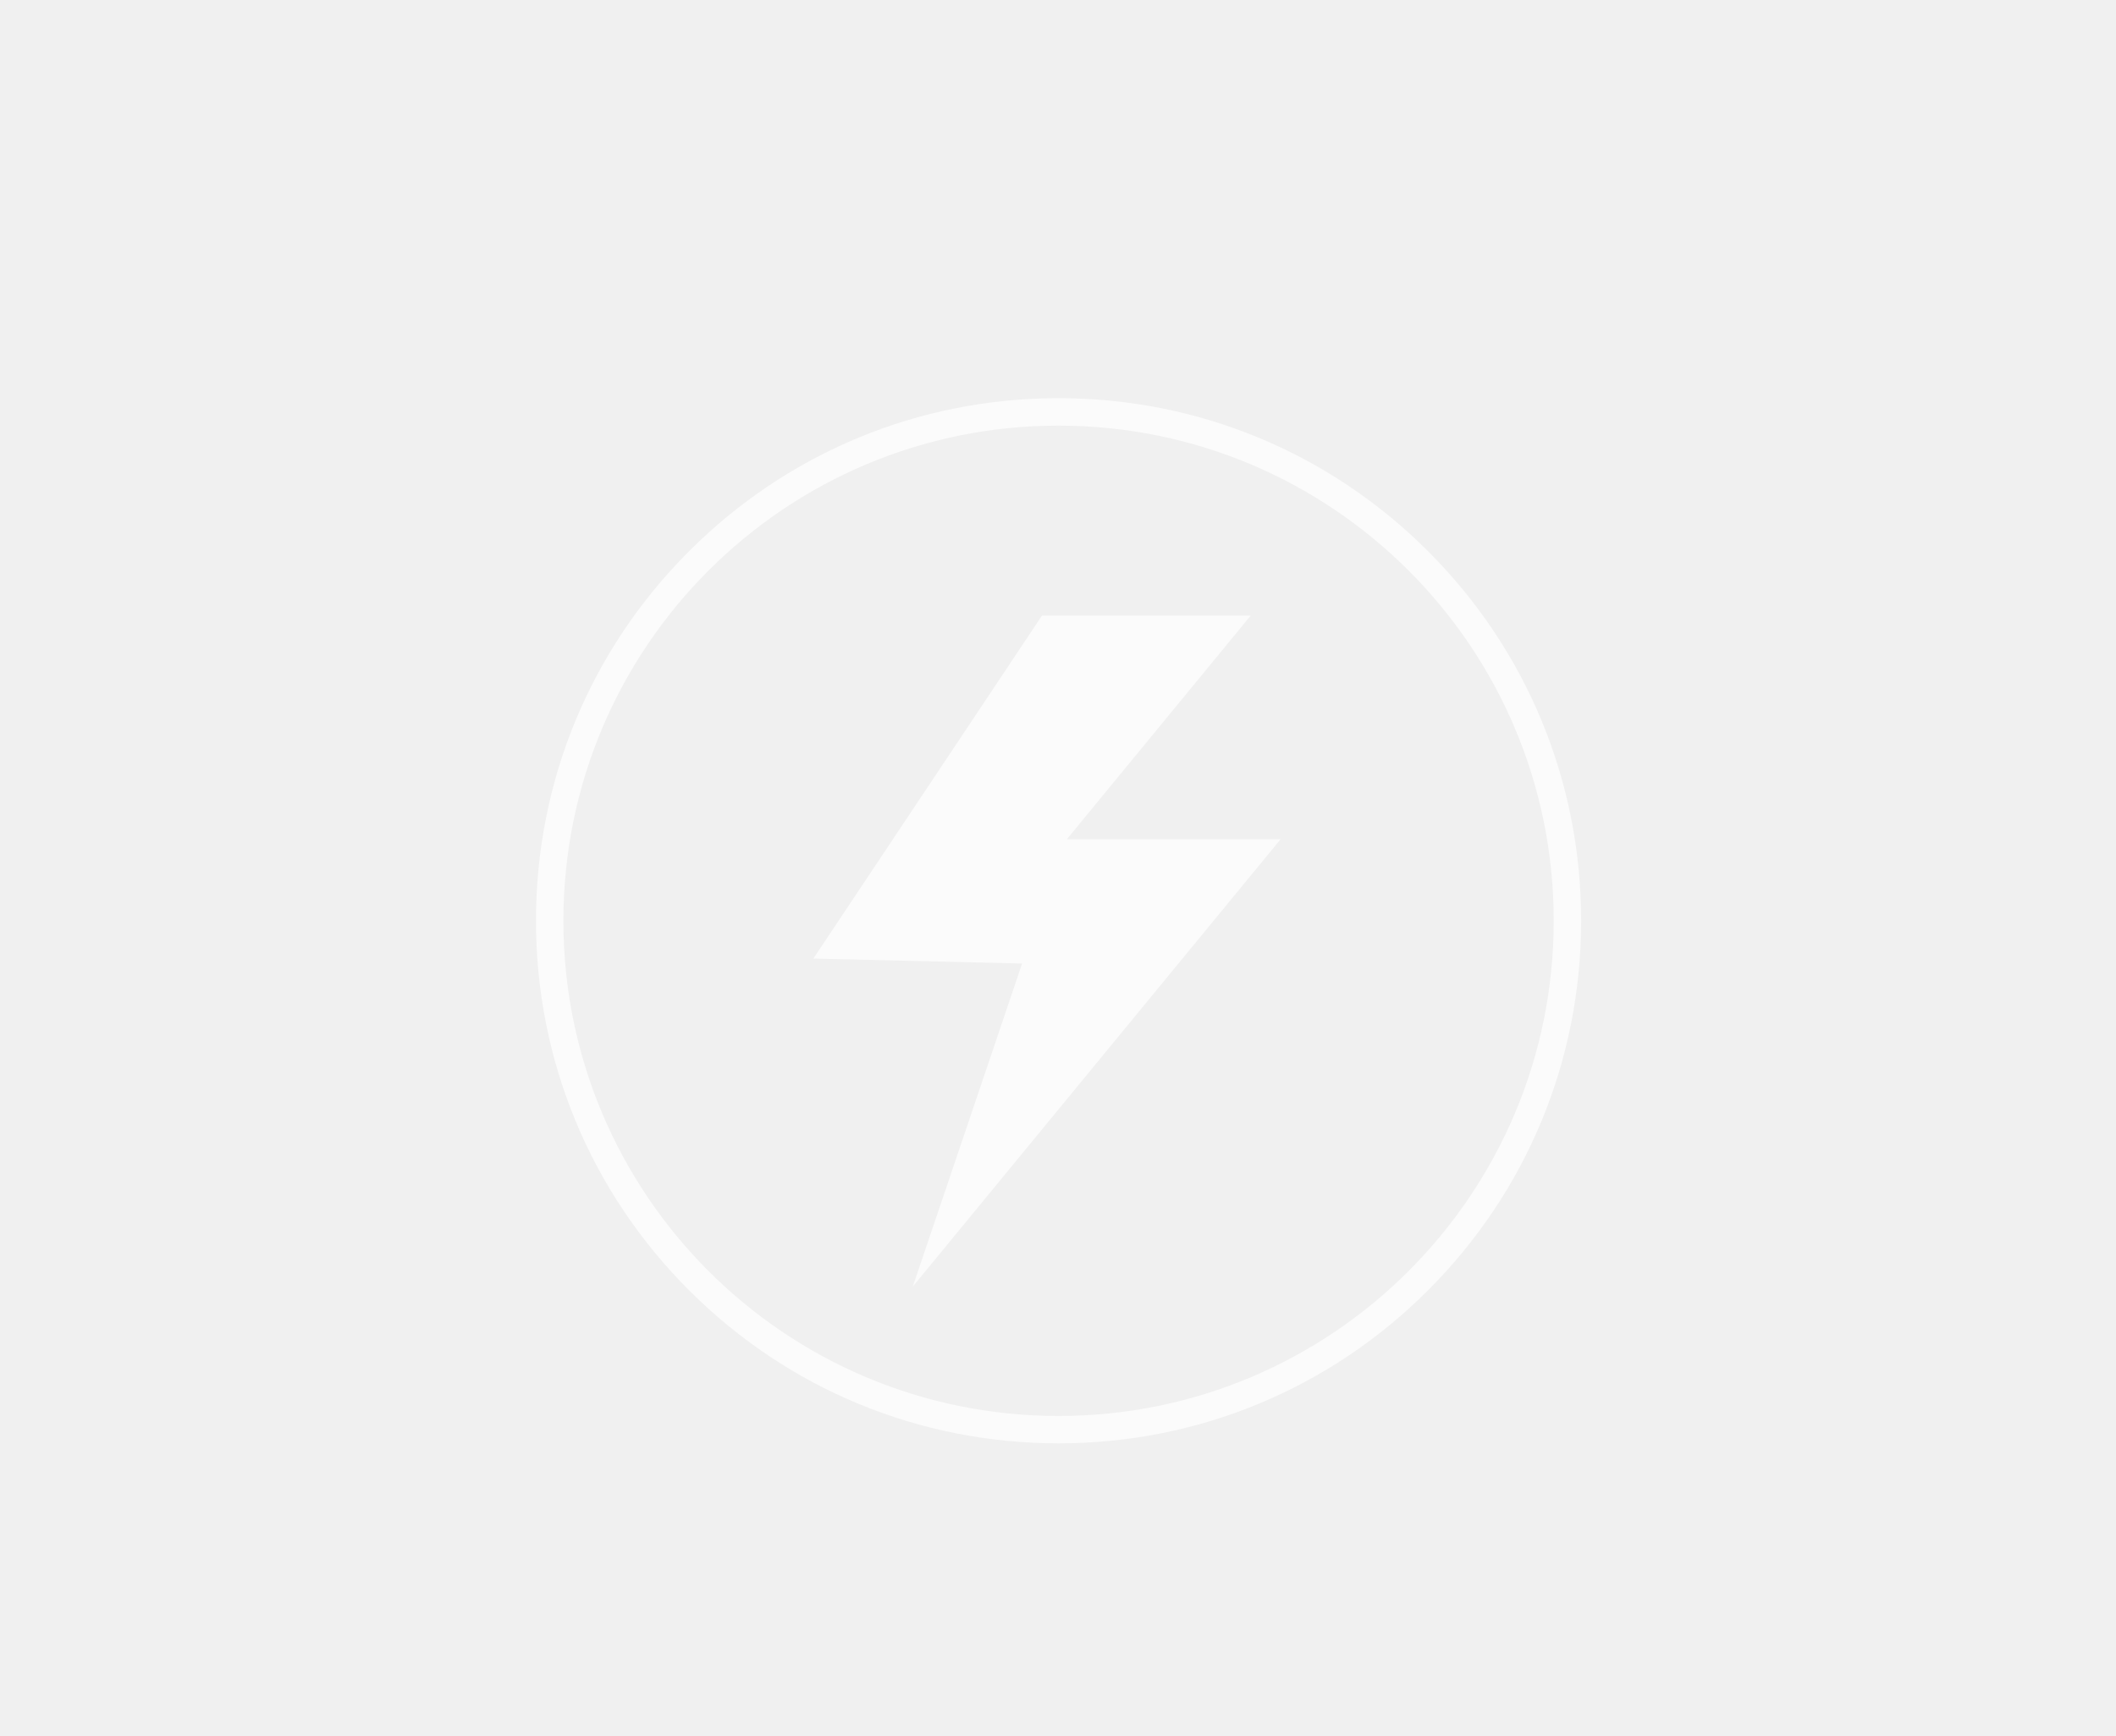
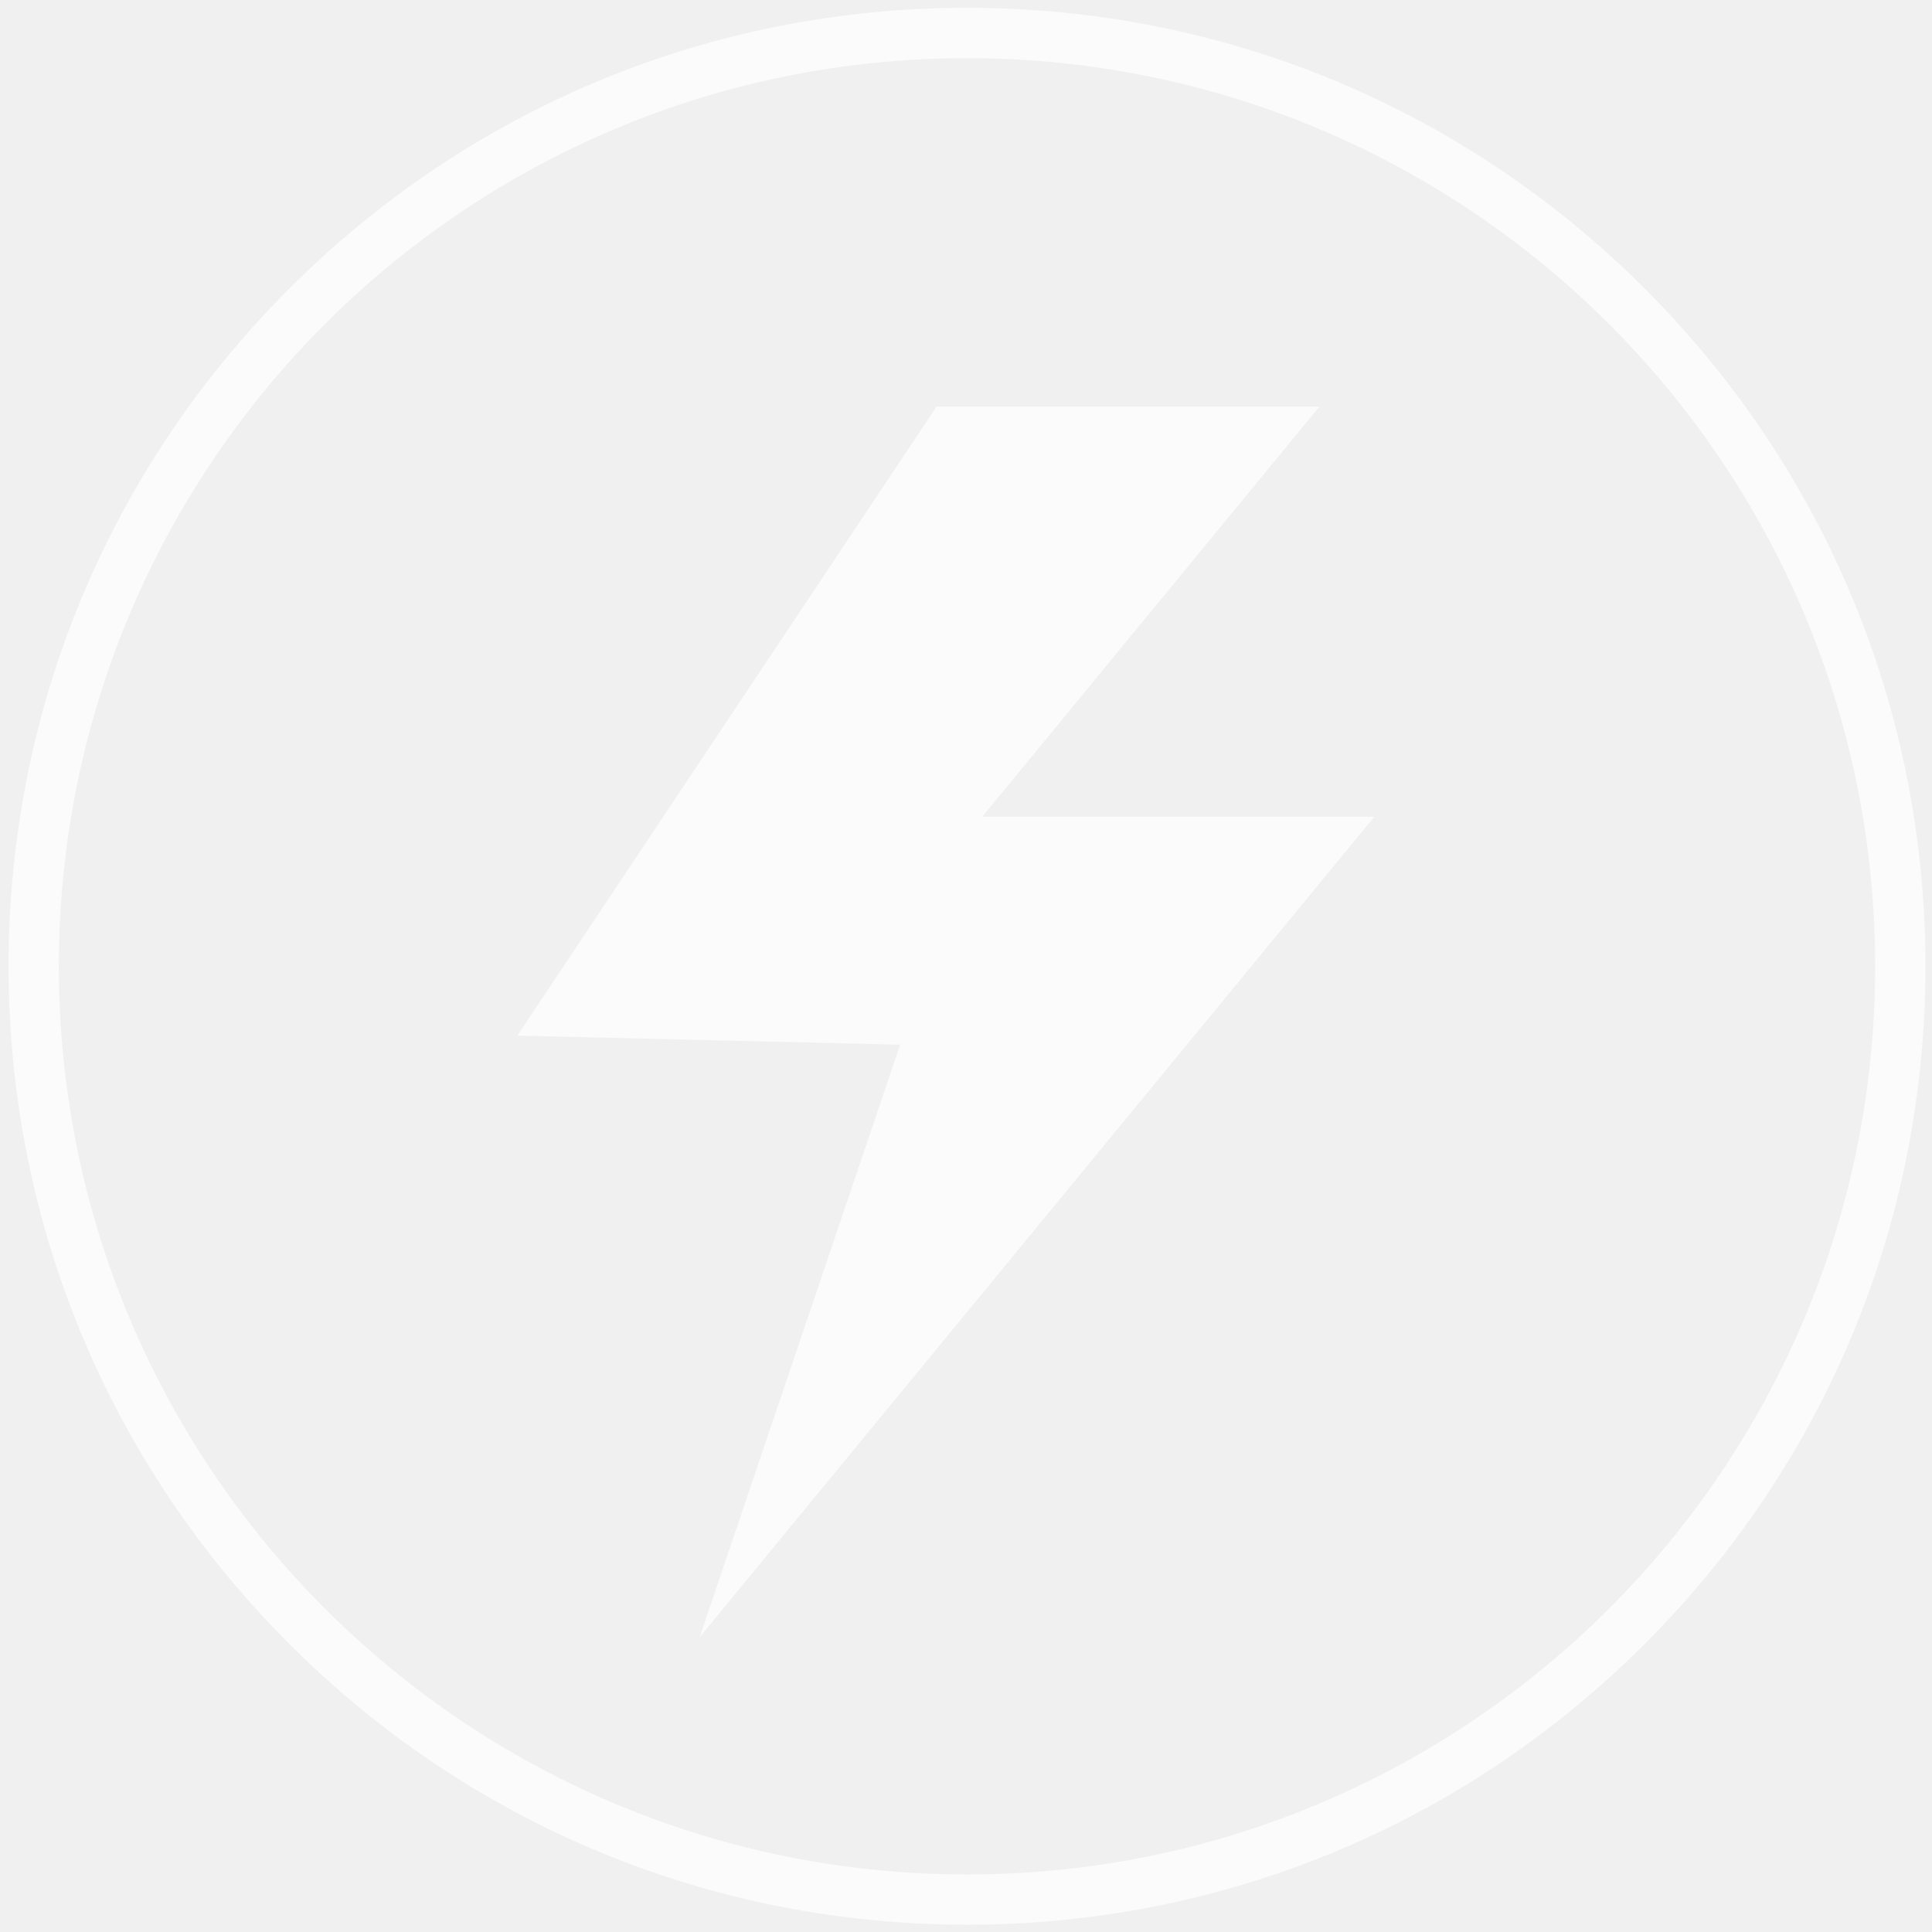
- <svg xmlns="http://www.w3.org/2000/svg" xmlns:xlink="http://www.w3.org/1999/xlink" version="1.1" id="Layer_1" x="0px" y="0px" viewBox="0 0 462 379" style="enable-background:new 0 0 462 379;" xml:space="preserve">
+ <svg xmlns="http://www.w3.org/2000/svg" version="1.1" id="Layer_1" x="0px" y="0px" viewBox="116 86 230 230" style="enable-background:new 0 0 462 379;" xml:space="preserve">
  <style type="text/css">
	.st0{opacity:0.71;fill:#FFFFFF;}
	.st1{opacity:0.71;}
	.st2{fill:#FFFFFF;}
	.st3{fill:#0C1E59;}
	.st4{fill:#FFE578;}
	.st5{fill:#FFF8D9;}
	.st6{opacity:0.55;}
	.st7{fill:#BC9D1B;}
	.st8{fill:#C0C5FF;}
	.st9{clip-path:url(#SVGID_2_);fill:#EFE88F;}
	.st10{fill:#F8F9FF;}
	.st11{fill:#B71E16;}
	.st12{fill:#EAEADF;}
	.st13{fill:#343638;}
	.st14{fill:#F4D122;}
	.st15{fill:#6695F2;}
	.st16{fill:#E23D4A;}
	.st17{fill:#A8EF8E;}
	.st18{fill:#DDDDD4;}
</style>
  <g>
    <polygon class="st0" points="227.5,134.4 273.08,134.4 232.93,183.24 279.6,183.24 199.29,280.91 223.16,210.37 177.58,209.29  " />
    <g class="st1">
      <path class="st2" d="M231.12,92.93c59.71,0,108.11,48.4,108.11,108.11s-48.4,108.11-108.11,108.11s-108.11-48.4-108.11-108.11    S171.41,92.93,231.12,92.93 M231.12,86.93c-30.48,0-59.13,11.87-80.68,33.42s-33.42,50.21-33.42,80.68s11.87,59.13,33.42,80.68    s50.21,33.42,80.68,33.42s59.13-11.87,80.68-33.42s33.42-50.21,33.42-80.68s-11.87-59.13-33.42-80.68S261.59,86.93,231.12,86.93    L231.12,86.93z" />
    </g>
  </g>
-   <g>
-     <circle class="st0" cx="-295.08" cy="1115.04" r="15.93" />
-     <circle class="st0" cx="-176.16" cy="1115.04" r="15.93" />
-     <path class="st0" d="M-271.46,1144.91h71.69c1.9,21.4-15.22,39.83-35.85,39.83S-273.36,1166.32-271.46,1144.91z" />
-     <g class="st1">
-       <path class="st2" d="M-235.83,1021.04c59.71,0,108.11,48.4,108.11,108.11s-48.4,108.11-108.11,108.11s-108.11-48.4-108.11-108.11    S-295.54,1021.04-235.83,1021.04 M-235.83,1015.04c-30.48,0-59.13,11.87-80.68,33.42c-21.55,21.55-33.42,50.21-33.42,80.68    s11.87,59.13,33.42,80.68c21.55,21.55,50.21,33.42,80.68,33.42s59.13-11.87,80.68-33.42s33.42-50.21,33.42-80.68    s-11.87-59.13-33.42-80.68C-176.7,1026.91-205.35,1015.04-235.83,1015.04L-235.83,1015.04z" />
-     </g>
-   </g>
-   <g>
-     <path class="st0" d="M-370.05,799.37c-2.93-9.51-13.02-24.08-28.62-25.37c-17.59-1.45-29.67,15-30.57,16.26   c-0.89-1.26-12.98-17.71-30.57-16.26c-15.64,1.29-25.67,15.93-28.62,25.37c-7.29,23.33,15.6,56.87,58.54,81.62   C-386.27,856.23-362.87,822.69-370.05,799.37z" />
-     <g class="st1">
-       <path class="st2" d="M-428.93,712.17c59.71,0,108.11,48.4,108.11,108.11c0,59.71-48.4,108.11-108.11,108.11    c-59.71,0-108.11-48.4-108.11-108.11C-537.04,760.57-488.64,712.17-428.93,712.17 M-428.93,706.17    c-30.48,0-59.13,11.87-80.68,33.42c-21.55,21.55-33.42,50.21-33.42,80.68c0,30.48,11.87,59.13,33.42,80.68    s50.21,33.42,80.68,33.42c30.48,0,59.13-11.87,80.68-33.42s33.42-50.21,33.42-80.68c0-30.48-11.87-59.13-33.42-80.68    S-398.45,706.17-428.93,706.17L-428.93,706.17z" />
-     </g>
-   </g>
-   <g>
-     <circle class="st3" cx="-350.91" cy="354.11" r="152.97" />
-     <g>
-       <g>
-         <path class="st4" d="M-364.7,364.25c-20.91-52.28,5.7-98.18,45.01-124.28c-15.55-0.77-40.14-0.44-55.81,5.19     c-61.74,22.15-94.43,88.5-73.01,148.18c21.42,59.68,88.83,90.1,150.57,67.95c15.67-5.62,32.95-24.23,44.47-34.71     C-300.09,432.02-346.33,410.17-364.7,364.25z M-428.84,338.91c-4.64,0-8.39-7.73-8.39-17.26c0-9.53,3.76-17.26,8.39-17.26     s8.39,7.73,8.39,17.26C-420.44,331.18-424.2,338.91-428.84,338.91z M-405.7,296.29c-1.52,4.93-4.1,8.51-5.77,8     s-1.8-4.93-0.28-9.86c1.52-4.93,4.1-8.51,5.77-8S-404.18,291.36-405.7,296.29z M-322.23,438.49c-3.65,2.86-11.37-0.91-17.25-8.42     c-5.88-7.51-7.68-15.91-4.03-18.77c3.65-2.86,11.37,0.91,17.25,8.42C-320.39,427.23-318.58,435.63-322.23,438.49z" />
-       </g>
-       <g>
-         <ellipse class="st5" cx="-428.84" cy="321.65" rx="8.39" ry="17.26" />
-       </g>
-       <g class="st6">
-         <ellipse class="st7" cx="-428.84" cy="321.65" rx="8.39" ry="17.26" />
-       </g>
-       <g>
-         <ellipse transform="matrix(0.7875 -0.6164 0.6164 0.7875 -332.6336 -114.8633)" class="st5" cx="-332.87" cy="424.9" rx="8.39" ry="17.26" />
-       </g>
-       <g class="st6">
-         <ellipse transform="matrix(0.7875 -0.6164 0.6164 0.7875 -332.6336 -114.8633)" class="st7" cx="-332.87" cy="424.9" rx="8.39" ry="17.26" />
-       </g>
-       <g>
-         <ellipse transform="matrix(0.2941 -0.9558 0.9558 0.2941 -570.8255 -182.1518)" class="st5" cx="-408.73" cy="295.36" rx="9.34" ry="3.17" />
-       </g>
-       <g class="st6">
-         <ellipse transform="matrix(0.2941 -0.9558 0.9558 0.2941 -570.8255 -182.1518)" class="st7" cx="-408.73" cy="295.36" rx="9.34" ry="3.17" />
-       </g>
-     </g>
-     <path class="st8" d="M-424.24,272.4c3.96-6.03,11.5-15.8,24.07-23.75c12.29-7.77,23.3-9.96,32.62-11.72   c13.69-2.58,31.16-5.87,47.82,3.17c5.61,3.04,9.58,6.65,12.04,9.18c-5.33,0.06-18.43,0.94-31.35,9.82   c-17.52,12.04-22.13,30.13-23.12,34.53L-424.24,272.4z" />
-     <g>
-       <defs>
-         <path id="SVGID_1_" d="M-424.44,272.24c3.96-6.03,11.5-15.8,24.07-23.75c12.29-7.77,23.3-9.96,32.62-11.72     c13.69-2.58,31.16-5.87,47.82,3.17c5.61,3.04,9.58,6.65,12.04,9.18c-5.33,0.06-18.43,0.94-31.35,9.82     c-17.52,12.04-22.13,30.13-23.12,34.53L-424.44,272.24z" />
-       </defs>
-       <clipPath id="SVGID_2_">
-         <use xlink:href="#SVGID_1_" style="overflow:visible;" />
-       </clipPath>
-       <polygon class="st9" points="-395.42,235.66 -385.25,251.54 -370.65,253.66 -381.22,263.95 -378.72,278.49 -391.62,267.02     -404.84,278.49 -399.22,261 -412.91,253.66 -398.31,251.54   " />
-       <polygon class="st9" points="-350.02,253.95 -354.85,245.8 -363.96,251.77 -360.87,242.63 -366.2,237.83 -356.75,239.14     -354.22,229.33 -351.25,239.01 -343.48,238.83 -350.13,245.98   " />
-       <polygon class="st9" points="-354.25,286.07 -355.2,275.25 -366.11,278.84 -358.37,273.03 -362.89,265.33 -354.88,271.13     -349.05,264.22 -349.75,272.03 -343.71,277.04 -352.67,275.25   " />
-       <polygon class="st9" points="-310.28,245.94 -319.31,247.56 -319.52,256.74 -324.35,248.79 -332.64,251.29 -327.2,244.21     -331.51,237.12 -323.74,239.1 -317.7,233.82 -317.18,241.83   " />
-     </g>
-     <circle class="st2" cx="-307.54" cy="249.12" r="7.13" />
-     <path class="st2" d="M-440.85,288.46l77.56,23.24c2.59,0.78,5.39-0.22,6.9-2.46l2.97-4.4c2.04-3.02,1.05-7.13-2.14-8.88   c-10.62-5.85-23.51-11.9-38.56-17.02c-13.71-4.67-26.39-7.6-37.42-9.46c-2.05-0.35-4.14,0.36-5.56,1.88l-6.5,6.96   C-446.73,281.67-445.25,287.14-440.85,288.46z" />
-     <g>
-       <path class="st10" d="M-313.38,328.55c5.36,1.5,11.03,2.25,16.39,3.64c2.68,0.64,6.32,2.57,6.32,5.78c0,4.28-5.14,6-8.68,6    c-8.57,0-19.28-3.75-27.42-6.21c-4.18-1.18-6.96-3.43-6.21-8.14c0.75-4.5,1.93-9,3.32-13.39c2.68-8.68,5.78-15.32,10.5-23.03    c0.21-0.32,0.32-0.64,0.32-1.07c0-0.86-0.75-1.07-1.39-1.18c-4.61-0.75-12.75,0.11-16.28-3.32c-0.96-0.96-1.71-2.03-1.71-3.53    c0-3,3.11-5.14,5.78-5.68c1.29-0.21,2.68-0.32,3.96-0.32c-0.96,0,23.89-0.43,30.1,4.18c1.29,0.96,2.57,2.25,2.57,3.96    c0,2.89-3.75,6.21-5.46,8.36c-6.21,8.14-11.46,21.1-13.92,31.06C-315.2,327.05-314.99,328.02-313.38,328.55z" />
-     </g>
-     <g>
-       <path class="st10" d="M-252.73,337.72c3.77-0.06,7.6-0.67,11.35-0.81c1.86-0.1,4.6,0.45,5.22,2.53c0.83,2.78-2.18,4.89-4.47,5.57    c-5.56,1.66-13.24,1.3-19.01,1.27c-2.94,0.04-5.18-0.88-5.61-4.08c-0.38-3.07-0.49-6.22-0.43-9.34    c0.06-6.15,0.79-11.06,2.36-16.98c0.08-0.25,0.08-0.48,0-0.76c-0.17-0.56-0.69-0.55-1.13-0.5c-3.14,0.4-8.26,2.54-11.21,0.99    c-0.81-0.44-1.51-0.99-1.8-1.96c-0.58-1.95,1.02-3.94,2.66-4.81c0.79-0.39,1.68-0.73,2.51-0.98c-0.63,0.19,15.43-4.9,20.35-3.11    c1.02,0.38,2.1,0.96,2.44,2.08c0.56,1.88-1.23,4.76-1.93,6.48c-2.46,6.49-3.36,15.92-3.03,22.86    C-254.2,337.1-253.87,337.69-252.73,337.72z" />
-     </g>
-     <g>
-       <path class="st10" d="M-279.76,395.41c2.7,1.52,5.68,2.67,8.4,4.13c1.37,0.7,3.08,2.22,2.66,3.96c-0.56,2.32-3.57,2.57-5.49,2.11    c-4.64-1.13-9.95-4.57-14.03-6.97c-2.11-1.19-3.32-2.77-2.29-5.23c1-2.34,2.23-4.62,3.56-6.81c2.59-4.35,5.15-7.53,8.71-11.09    c0.16-0.15,0.26-0.31,0.32-0.54c0.11-0.46-0.27-0.68-0.6-0.82c-2.4-1.01-6.92-1.62-8.38-3.94c-0.4-0.65-0.66-1.33-0.46-2.14    c0.39-1.62,2.36-2.38,3.88-2.31c0.72,0.05,1.49,0.18,2.19,0.35c-0.52-0.13,12.99,2.91,15.75,6.22c0.57,0.69,1.1,1.56,0.87,2.48    c-0.38,1.57-2.85,2.87-4.06,3.81c-4.44,3.59-8.98,9.92-11.63,14.99C-280.55,394.36-280.56,394.91-279.76,395.41z" />
-     </g>
-   </g>
-   <g>
-     <circle class="st3" cx="360.13" cy="769.11" r="152.97" />
-     <g>
-       <path class="st2" d="M291.23,734.51l0.18,94.71c0.04,21.3,17.32,38.55,38.63,38.55h65.6c21.33,0,38.63-17.29,38.63-38.63v-94.49    l-71.39-45.62L291.23,734.51z" />
-     </g>
-     <path class="st11" d="M459.07,732.2l-82.66-58.51c-6.2-4.39-14.44-4.61-20.87-0.56l-35.07,22.1v-18.01   c0-10.38-8.41-18.79-18.79-18.79c-10.38,0-18.79,8.41-18.79,18.79v41.69l-20.21,12.74c-8.78,5.53-11.41,17.13-5.88,25.91   c3.57,5.67,9.67,8.77,15.91,8.77c3.42,0,6.89-0.93,10-2.89l82.24-51.81l72.41,51.25c8.47,5.99,20.19,3.99,26.19-4.48   C469.55,749.92,467.54,738.19,459.07,732.2z" />
-     <path class="st11" d="M332.24,867.77l-0.12-51.87c-0.03-14.02,11.33-25.41,25.35-25.41h16.71c14,0,25.35,11.35,25.35,25.35v51.37   L332.24,867.77z" />
-     <g>
-       <path class="st2" d="M423.18,872.82c-5.2,0-10.11-2.01-13.81-5.67c-3.73-3.69-5.81-8.61-5.84-13.86    c-0.02-4.11,1.21-8.04,3.52-11.34h-23.68c-11.73,0-21.27-9.54-21.27-21.27c0-11.73,9.54-21.27,21.27-21.27h24.29    c-2.67-3.44-4.12-7.66-4.12-12.04c0-5.59,2.39-10.93,6.56-14.66c3.61-3.22,8.25-4.99,13.09-4.99c5.59,0,10.93,2.39,14.66,6.56    l30.88,34.57c6.9,7.72,6.6,19.54-0.68,26.9l-30.87,31.24C433.43,870.75,428.47,872.82,423.18,872.82z" />
-       <path class="st3" d="M428.95,858.88l30.88-31.24c3.02-3.05,3.14-7.92,0.28-11.12l-30.88-34.57c-2.99-3.35-8.13-3.64-11.47-0.65    c-1.8,1.6-2.71,3.83-2.71,6.06c0,1.93,0.68,3.86,2.07,5.41l16.21,18.15h-49.96c-5.38,0-9.75,4.37-9.75,9.75    c0,5.38,4.37,9.75,9.75,9.75h50.87l-16.84,17.04c-3.15,3.19-3.12,8.34,0.07,11.49C420.66,862.1,425.8,862.07,428.95,858.88z" />
-     </g>
-   </g>
-   <g>
-     <circle class="st3" cx="884.11" cy="325.11" r="152.97" />
-     <g>
-       <g>
-         <path class="st12" d="M985.47,263.8c-17.56-12.77-44.96-10.85-66.94,5.74h-22.95h-22.95h-22.95     c-21.98-16.59-49.37-18.51-66.94-5.74c-17.82,12.95-18.86,36.19-19.13,42.08c-1.42,31.53,21.3,52.31,24.86,55.46     c2.05,5.68,5.55,13.94,11.48,22.95c7.49,11.39,13.35,20.29,21.04,21.04c10.14,0.98,22.08-12.39,28.69-32.51h22.95h22.95h22.95     c6.61,20.13,18.55,33.5,28.69,32.51c7.69-0.74,13.54-9.65,21.04-21.04c5.93-9.01,9.43-17.27,11.48-22.95     c3.56-3.15,26.28-23.93,24.86-55.46C1004.33,299.99,1003.29,276.76,985.47,263.8z" />
-       </g>
-       <circle class="st13" cx="827.25" cy="344.15" r="20.95" />
-       <circle class="st13" cx="937.55" cy="346.28" r="20.95" />
-       <path class="st13" d="M832.96,290.97h-4.84c-2.51,0-4.55-2.04-4.55-4.55v-4.84c0-2.51-2.04-4.55-4.55-4.55h-1.35    c-2.51,0-4.55,2.04-4.55,4.55v4.84c0,2.51-2.04,4.55-4.55,4.55h-4.55c-2.51,0-4.55,2.04-4.55,4.55v1.35    c0,2.51,2.04,4.55,4.55,4.55h4.55c2.51,0,4.55,2.04,4.55,4.55v4.55c0,2.51,2.04,4.55,4.55,4.55h1.35c2.51,0,4.55-2.04,4.55-4.55    v-4.55c0-2.51,2.04-4.55,4.55-4.55h4.84c2.51,0,4.55-2.04,4.55-4.55v-1.35C837.51,293.01,835.47,290.97,832.96,290.97z" />
-       <circle class="st14" cx="960.42" cy="286.22" r="6.63" />
-       <circle class="st15" cx="945.88" cy="299.47" r="6.63" />
-       <circle class="st16" cx="974.52" cy="299.47" r="6.63" />
-       <circle class="st17" cx="960.42" cy="314.86" r="6.63" />
-       <g>
-         <path class="st18" d="M852.03,285.79h65.14c-0.95,3.48-1.85,8.11-1.94,13.61c-0.11,6.41,0.91,11.75,1.94,15.56     c-21.71,0-43.43,0-65.14,0c1.28-3.07,3.1-8.55,2.92-15.56C854.79,293.41,853.24,288.69,852.03,285.79z" />
-       </g>
-     </g>
-   </g>
</svg>
